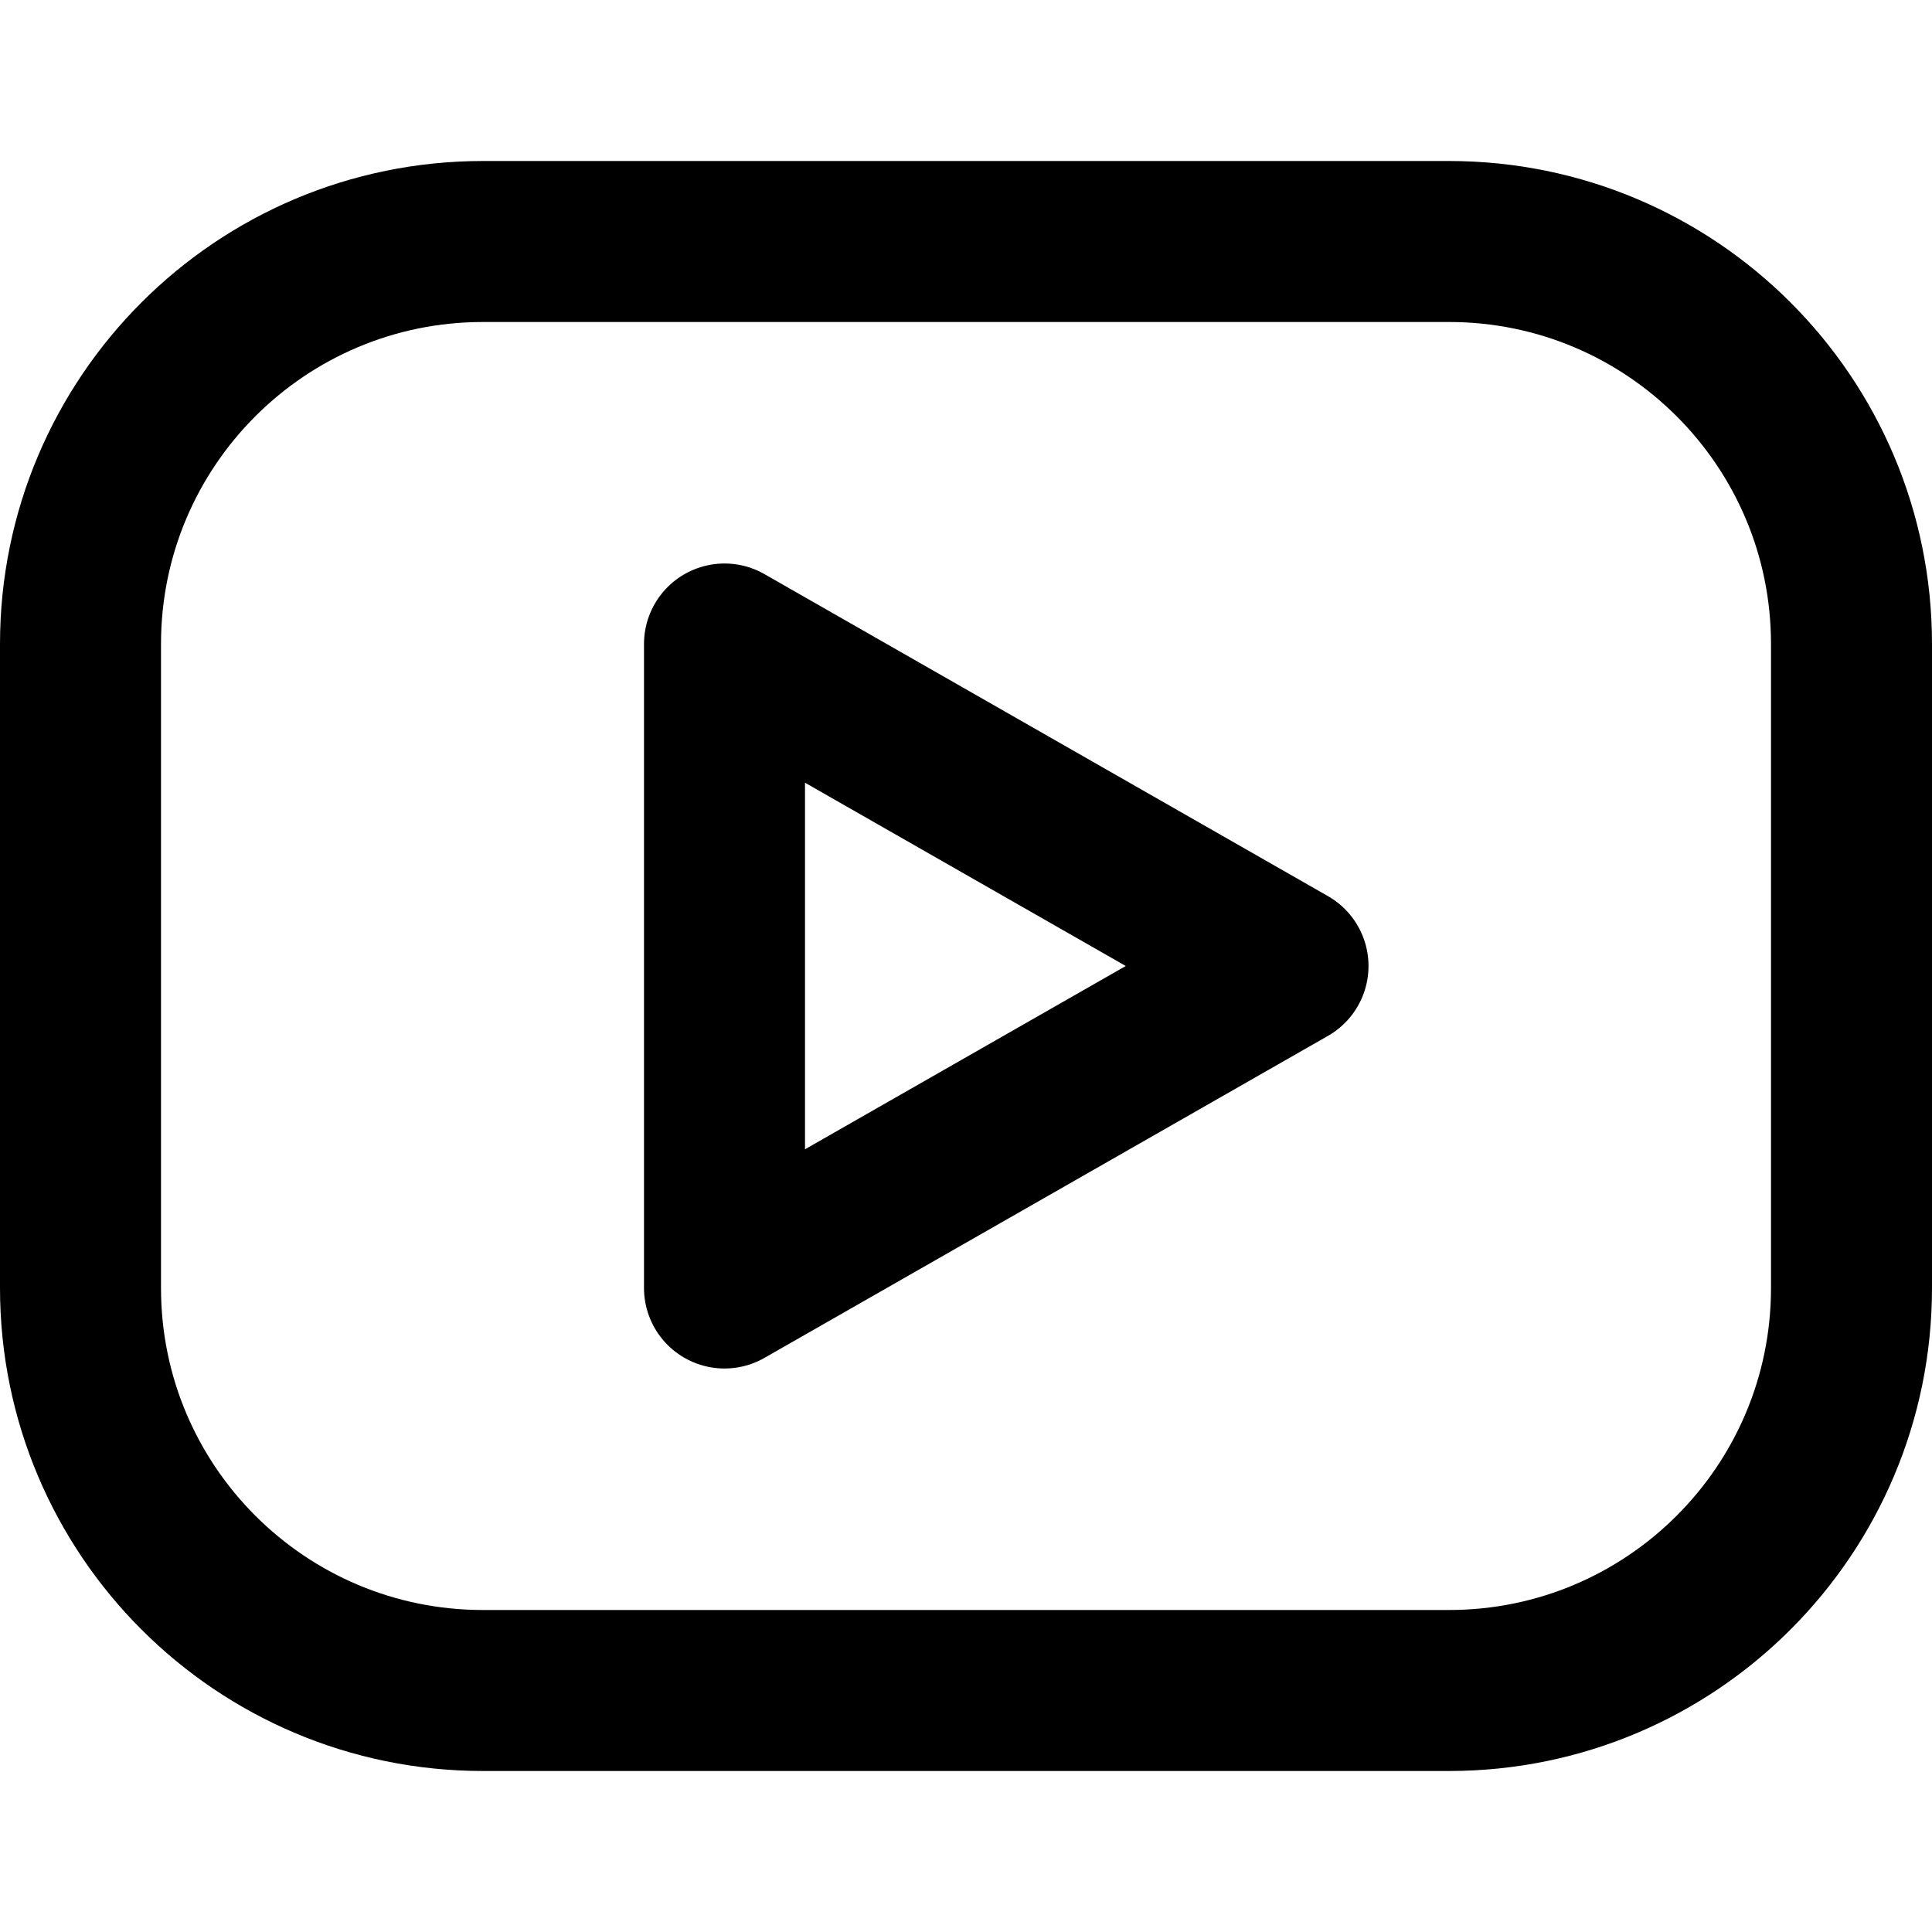
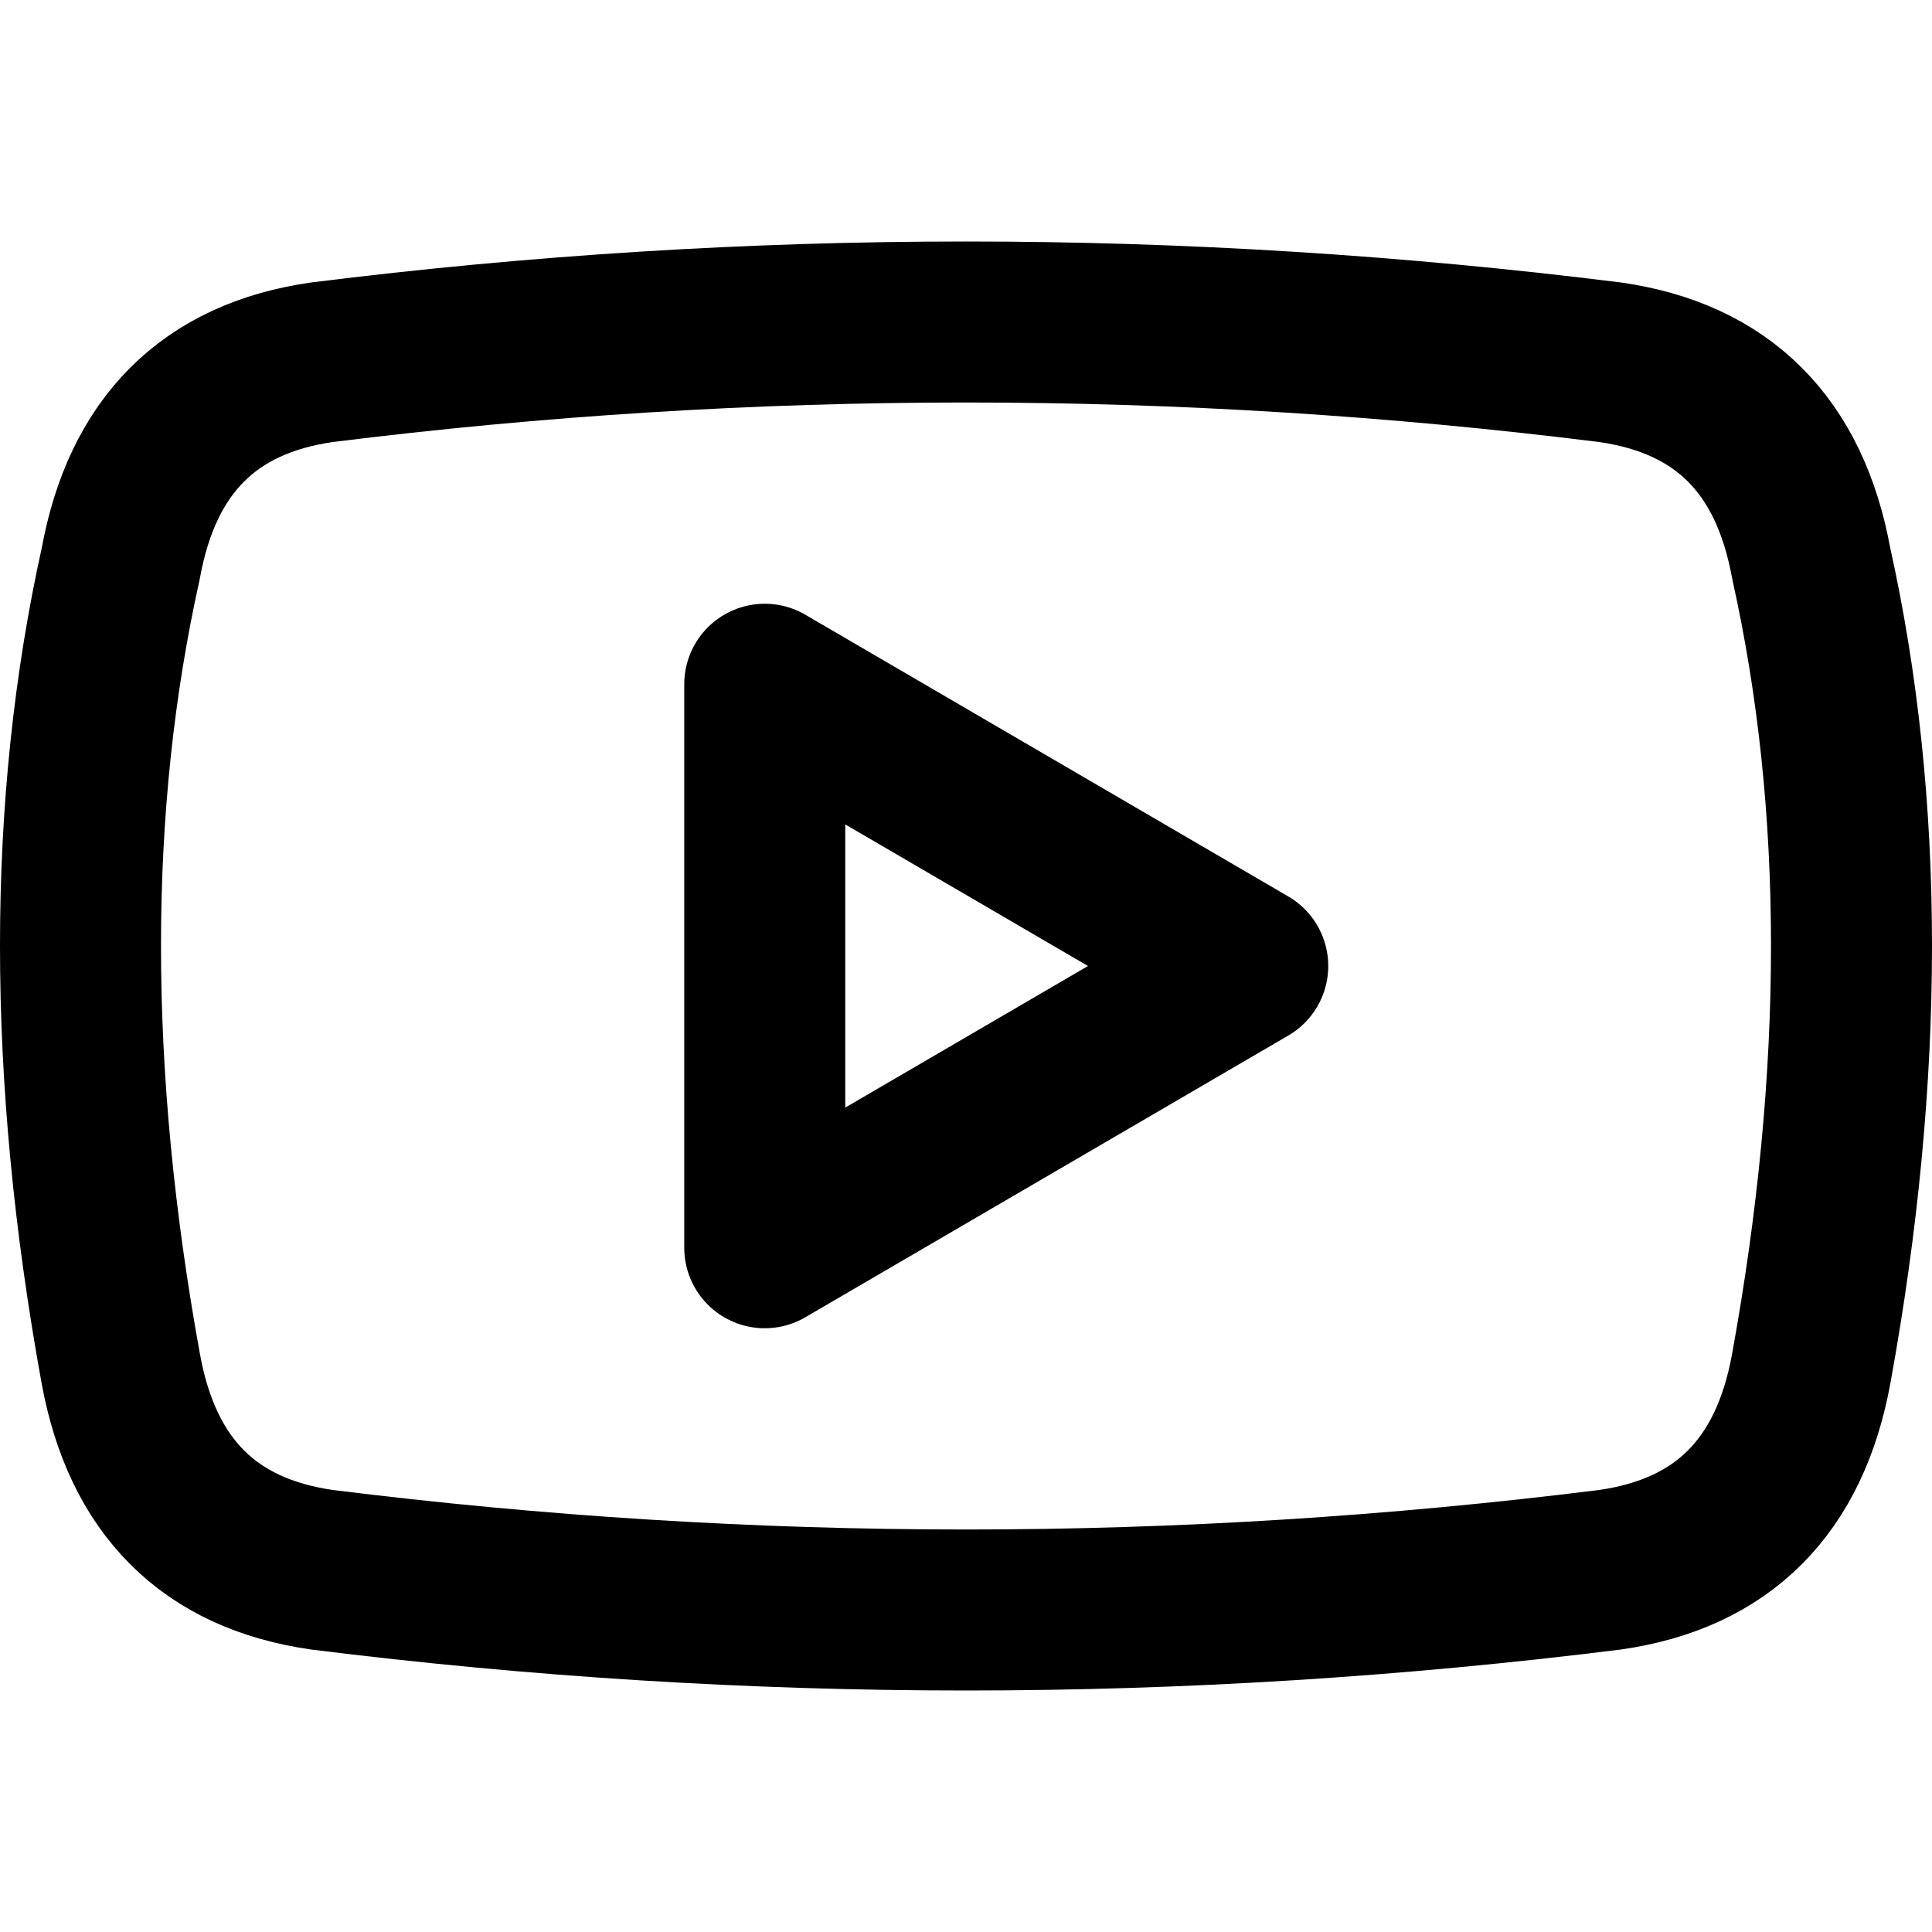
<svg xmlns="http://www.w3.org/2000/svg" class="i i-youtube" viewBox="0 0 24 24" fill="none" stroke="currentColor" stroke-width="2" stroke-linecap="round" stroke-linejoin="round">
-   <rect width="22" height="18" x="1" y="3" rx="5" />
-   <path d="m9 16 7-4-7-4v8Z" />
+   <path d="M1.5 17q-1-5.5 0-10Q1.9 4.8 4 4.5q8-1 16 0 2.1.3 2.5 2.5 1 4.5 0 10-.4 2.2-2.5 2.5-8 1-16 0-2.1-.3-2.5-2.5Zm8-8.5v7l6-3.5Z" />
</svg>
